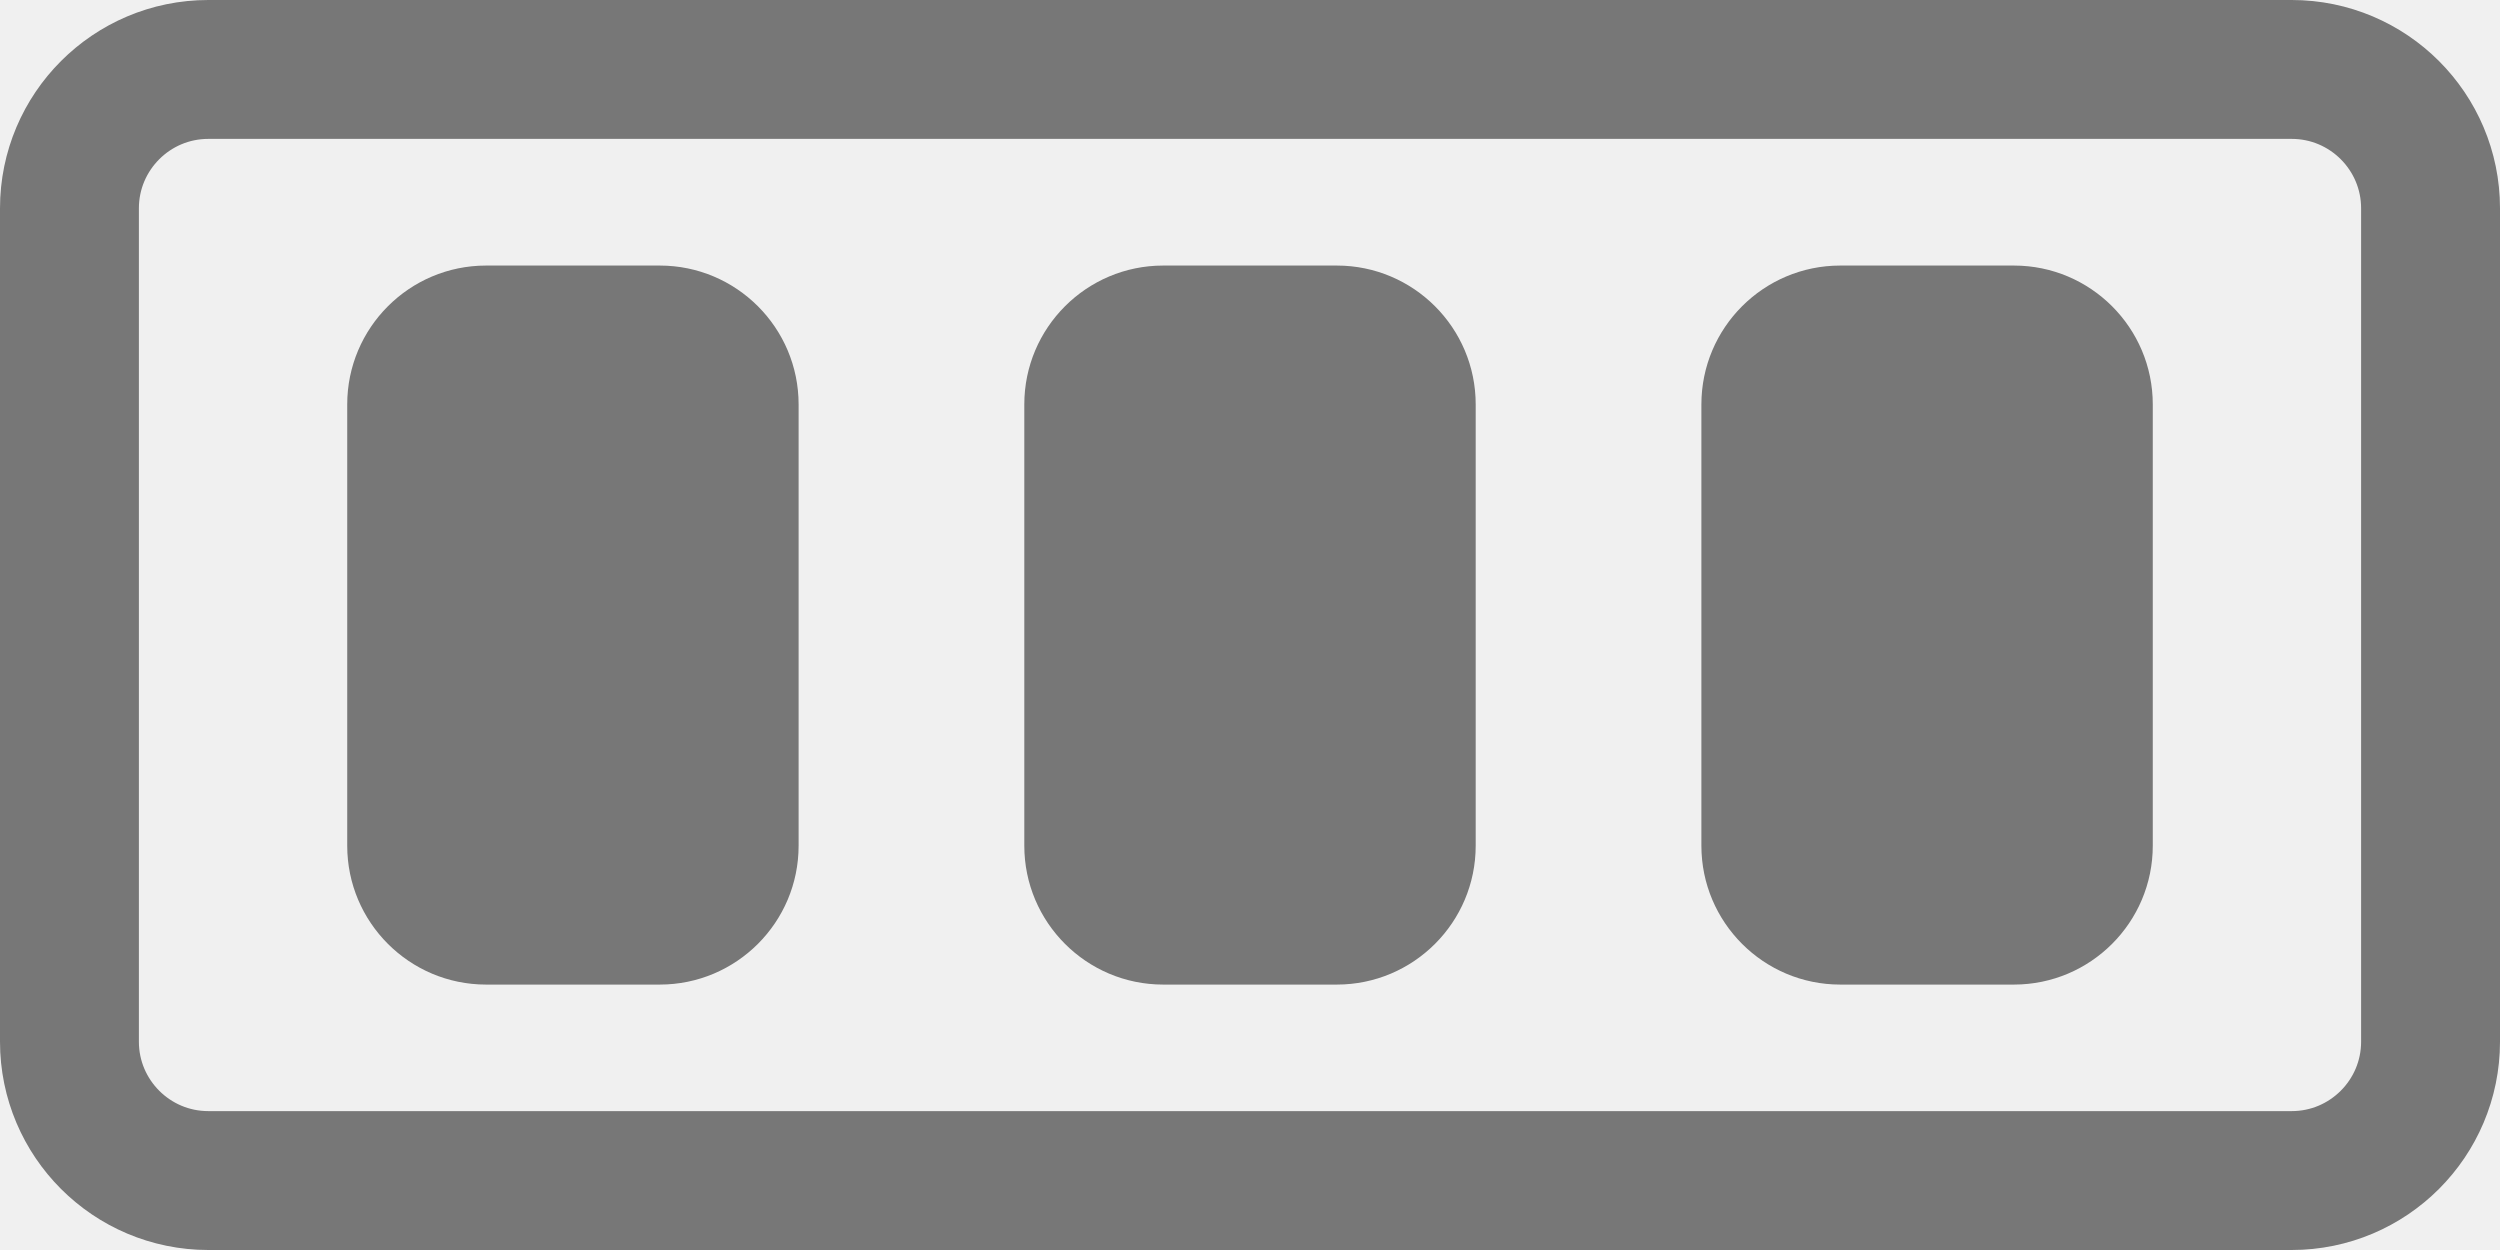
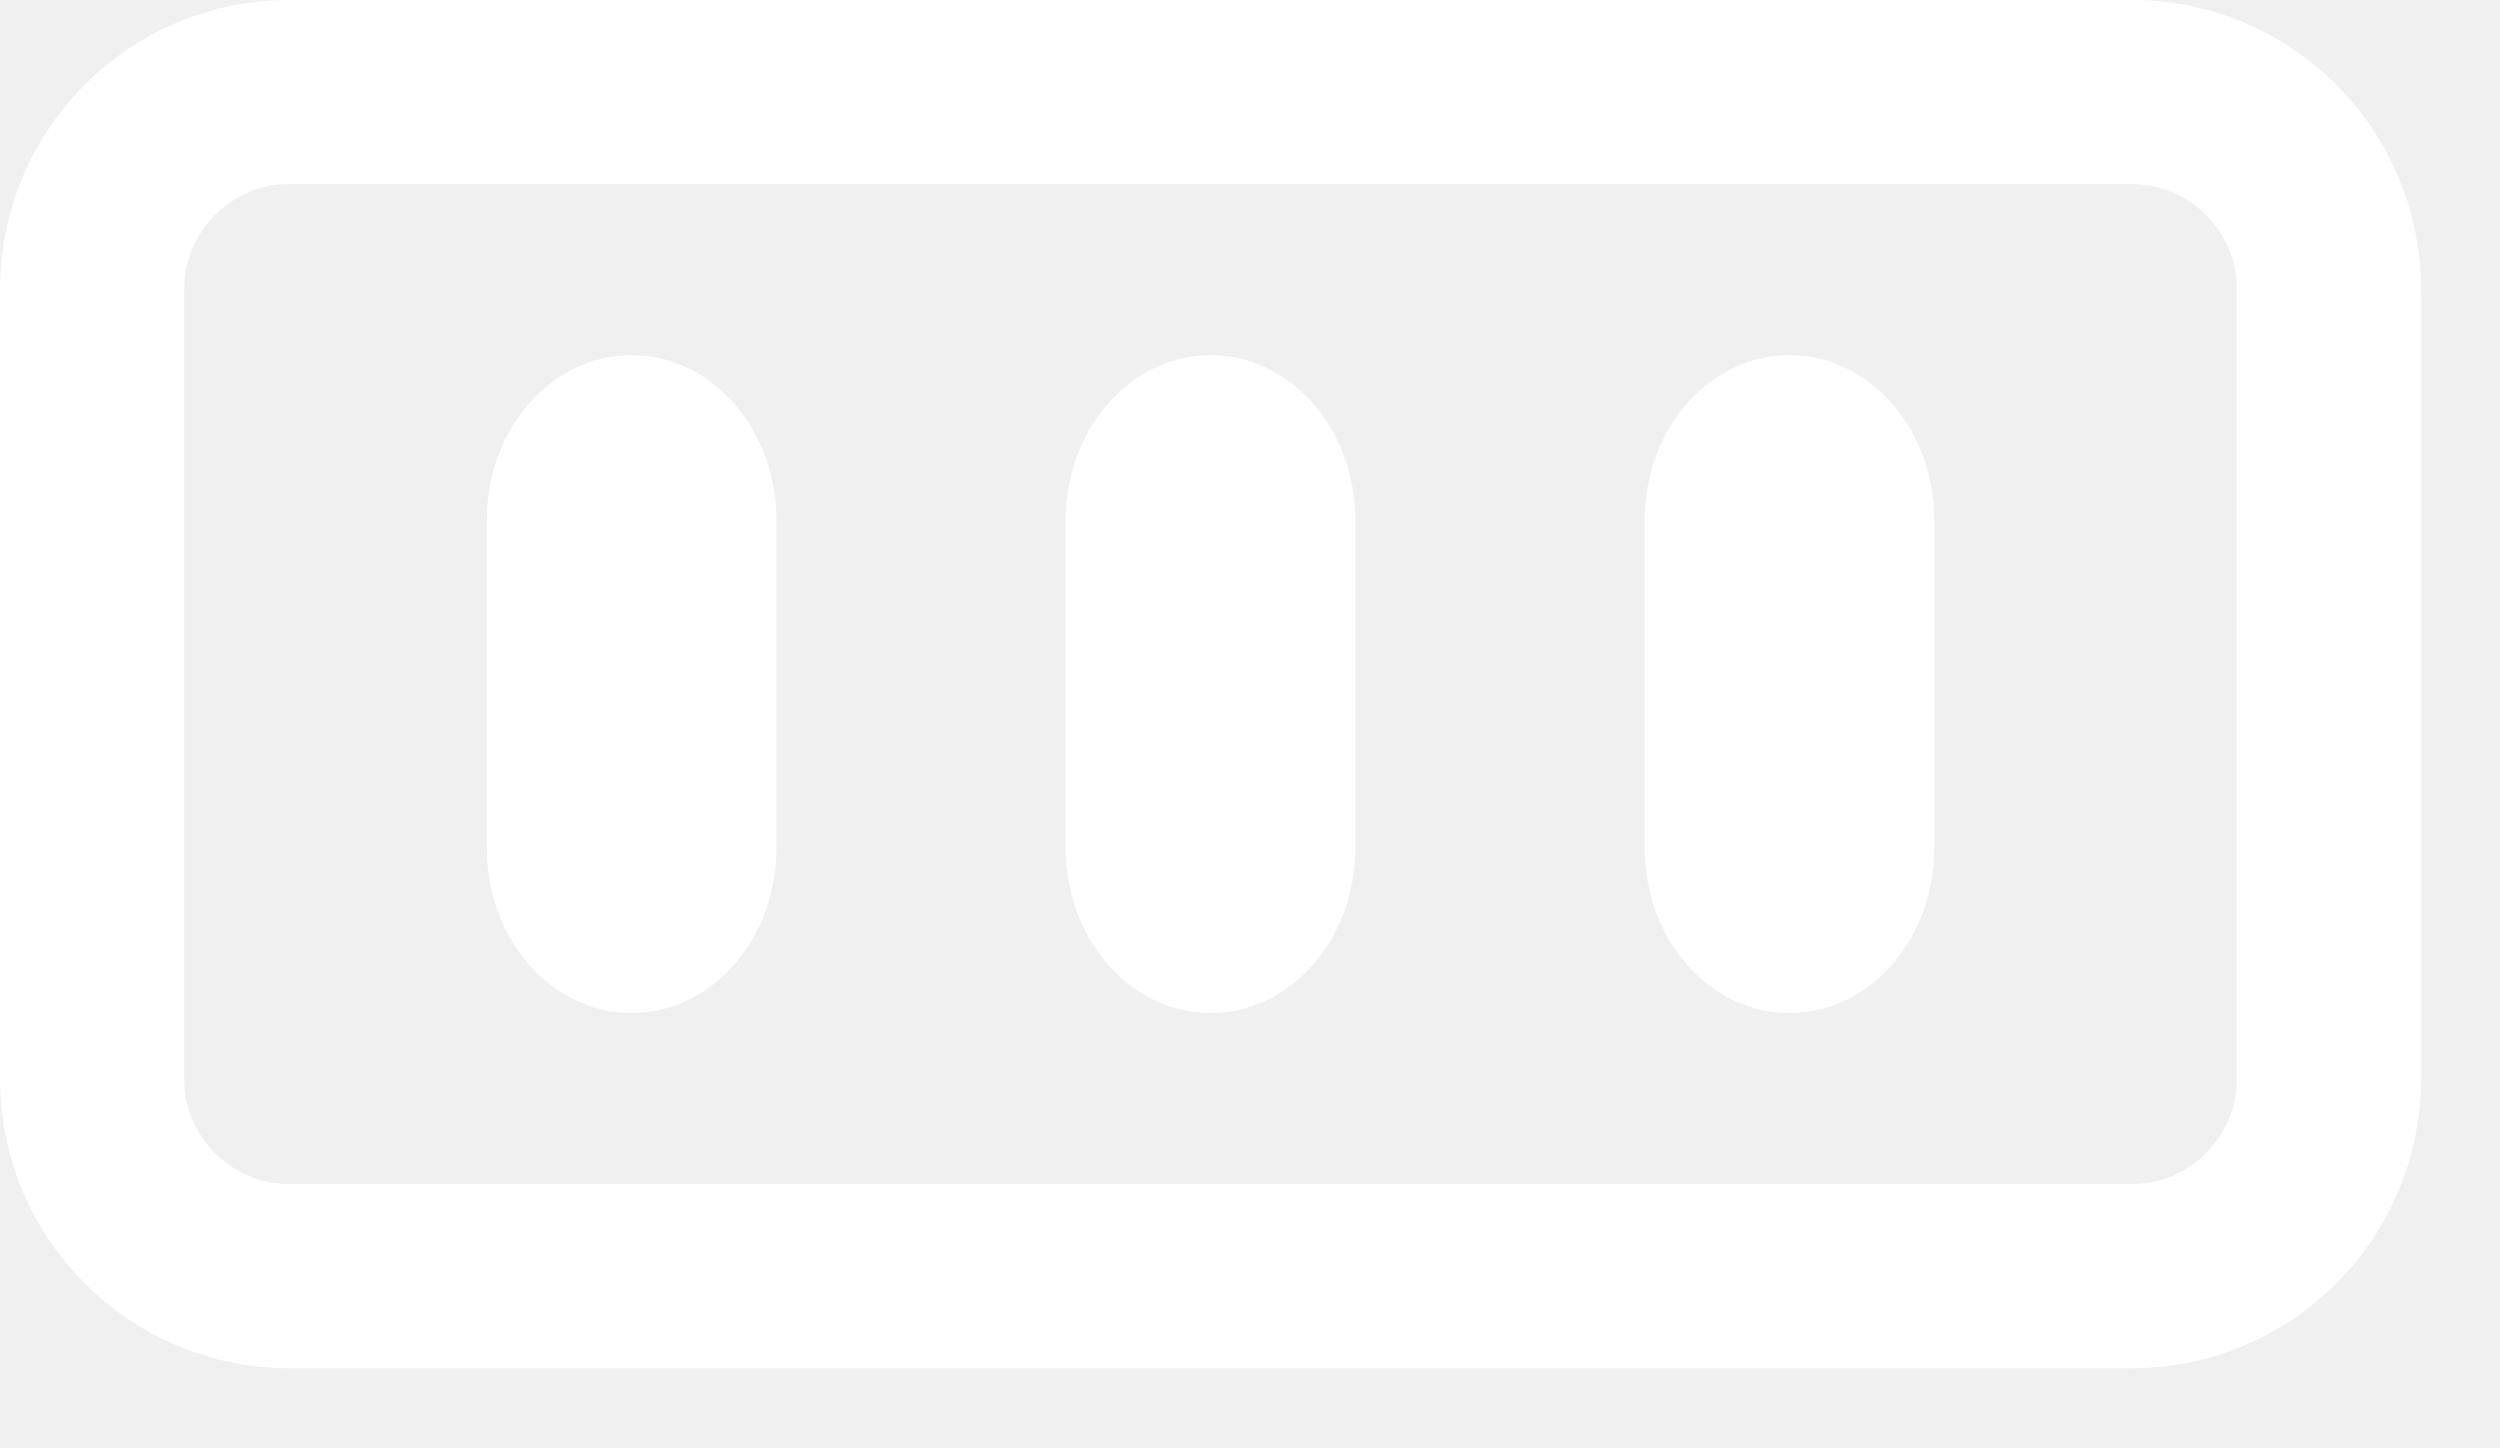
- <svg xmlns="http://www.w3.org/2000/svg" width="18" height="9" viewBox="0 0 18 9" fill="none">
-   <path d="M17.5 7.5V1.5C17.5 0.948 17.052 0.5 16.5 0.5L1.5 0.5C0.948 0.5 0.5 0.948 0.5 1.5V7.5C0.5 8.052 0.948 8.5 1.5 8.5L16.5 8.5C17.052 8.5 17.5 8.052 17.5 7.5Z" stroke="#777777" />
-   <path d="M13.25 1.912H14.5C15.052 1.912 15.5 2.36 15.5 2.912V6.089C15.5 6.641 15.052 7.089 14.5 7.089H13.25C12.698 7.089 12.25 6.641 12.25 6.089V2.912C12.25 2.36 12.698 1.912 13.25 1.912Z" fill="#777777" />
-   <path d="M2.5 6.089V2.912C2.5 2.36 2.948 1.912 3.5 1.912L4.75 1.912C5.302 1.912 5.75 2.36 5.75 2.912V6.089C5.75 6.641 5.302 7.089 4.75 7.089H3.5C2.948 7.089 2.5 6.641 2.5 6.089Z" fill="#777777" />
-   <path d="M8.375 1.912L9.625 1.912C10.177 1.912 10.625 2.36 10.625 2.912V6.089C10.625 6.641 10.177 7.089 9.625 7.089H8.375C7.823 7.089 7.375 6.641 7.375 6.089V2.912C7.375 2.36 7.823 1.912 8.375 1.912Z" fill="#777777" />
+ <svg xmlns="http://www.w3.org/2000/svg" width="19" height="11" viewBox="0 0 19 11" fill="none">
+   <rect x="0.7" y="0.699" width="17" height="9" rx="1.5" stroke="white" stroke-width="1.4" />
+   <path d="M4.8 7.699C4.193 7.699 3.7 7.14 3.7 6.449V3.949C3.7 3.259 4.193 2.699 4.8 2.699C5.408 2.699 5.9 3.259 5.9 3.949V6.449C5.9 7.14 5.408 7.699 4.8 7.699ZM9.2 7.699C8.593 7.699 8.1 7.14 8.1 6.449V3.949C8.1 3.259 8.593 2.699 9.2 2.699C9.808 2.699 10.3 3.259 10.3 3.949V6.449C10.3 7.14 9.808 7.699 9.2 7.699ZM13.6 7.699C12.993 7.699 12.5 7.14 12.5 6.449V3.949C12.5 3.259 12.993 2.699 13.6 2.699C14.208 2.699 14.7 3.259 14.7 3.949V6.449C14.7 7.14 14.208 7.699 13.6 7.699Z" fill="white" />
</svg>
